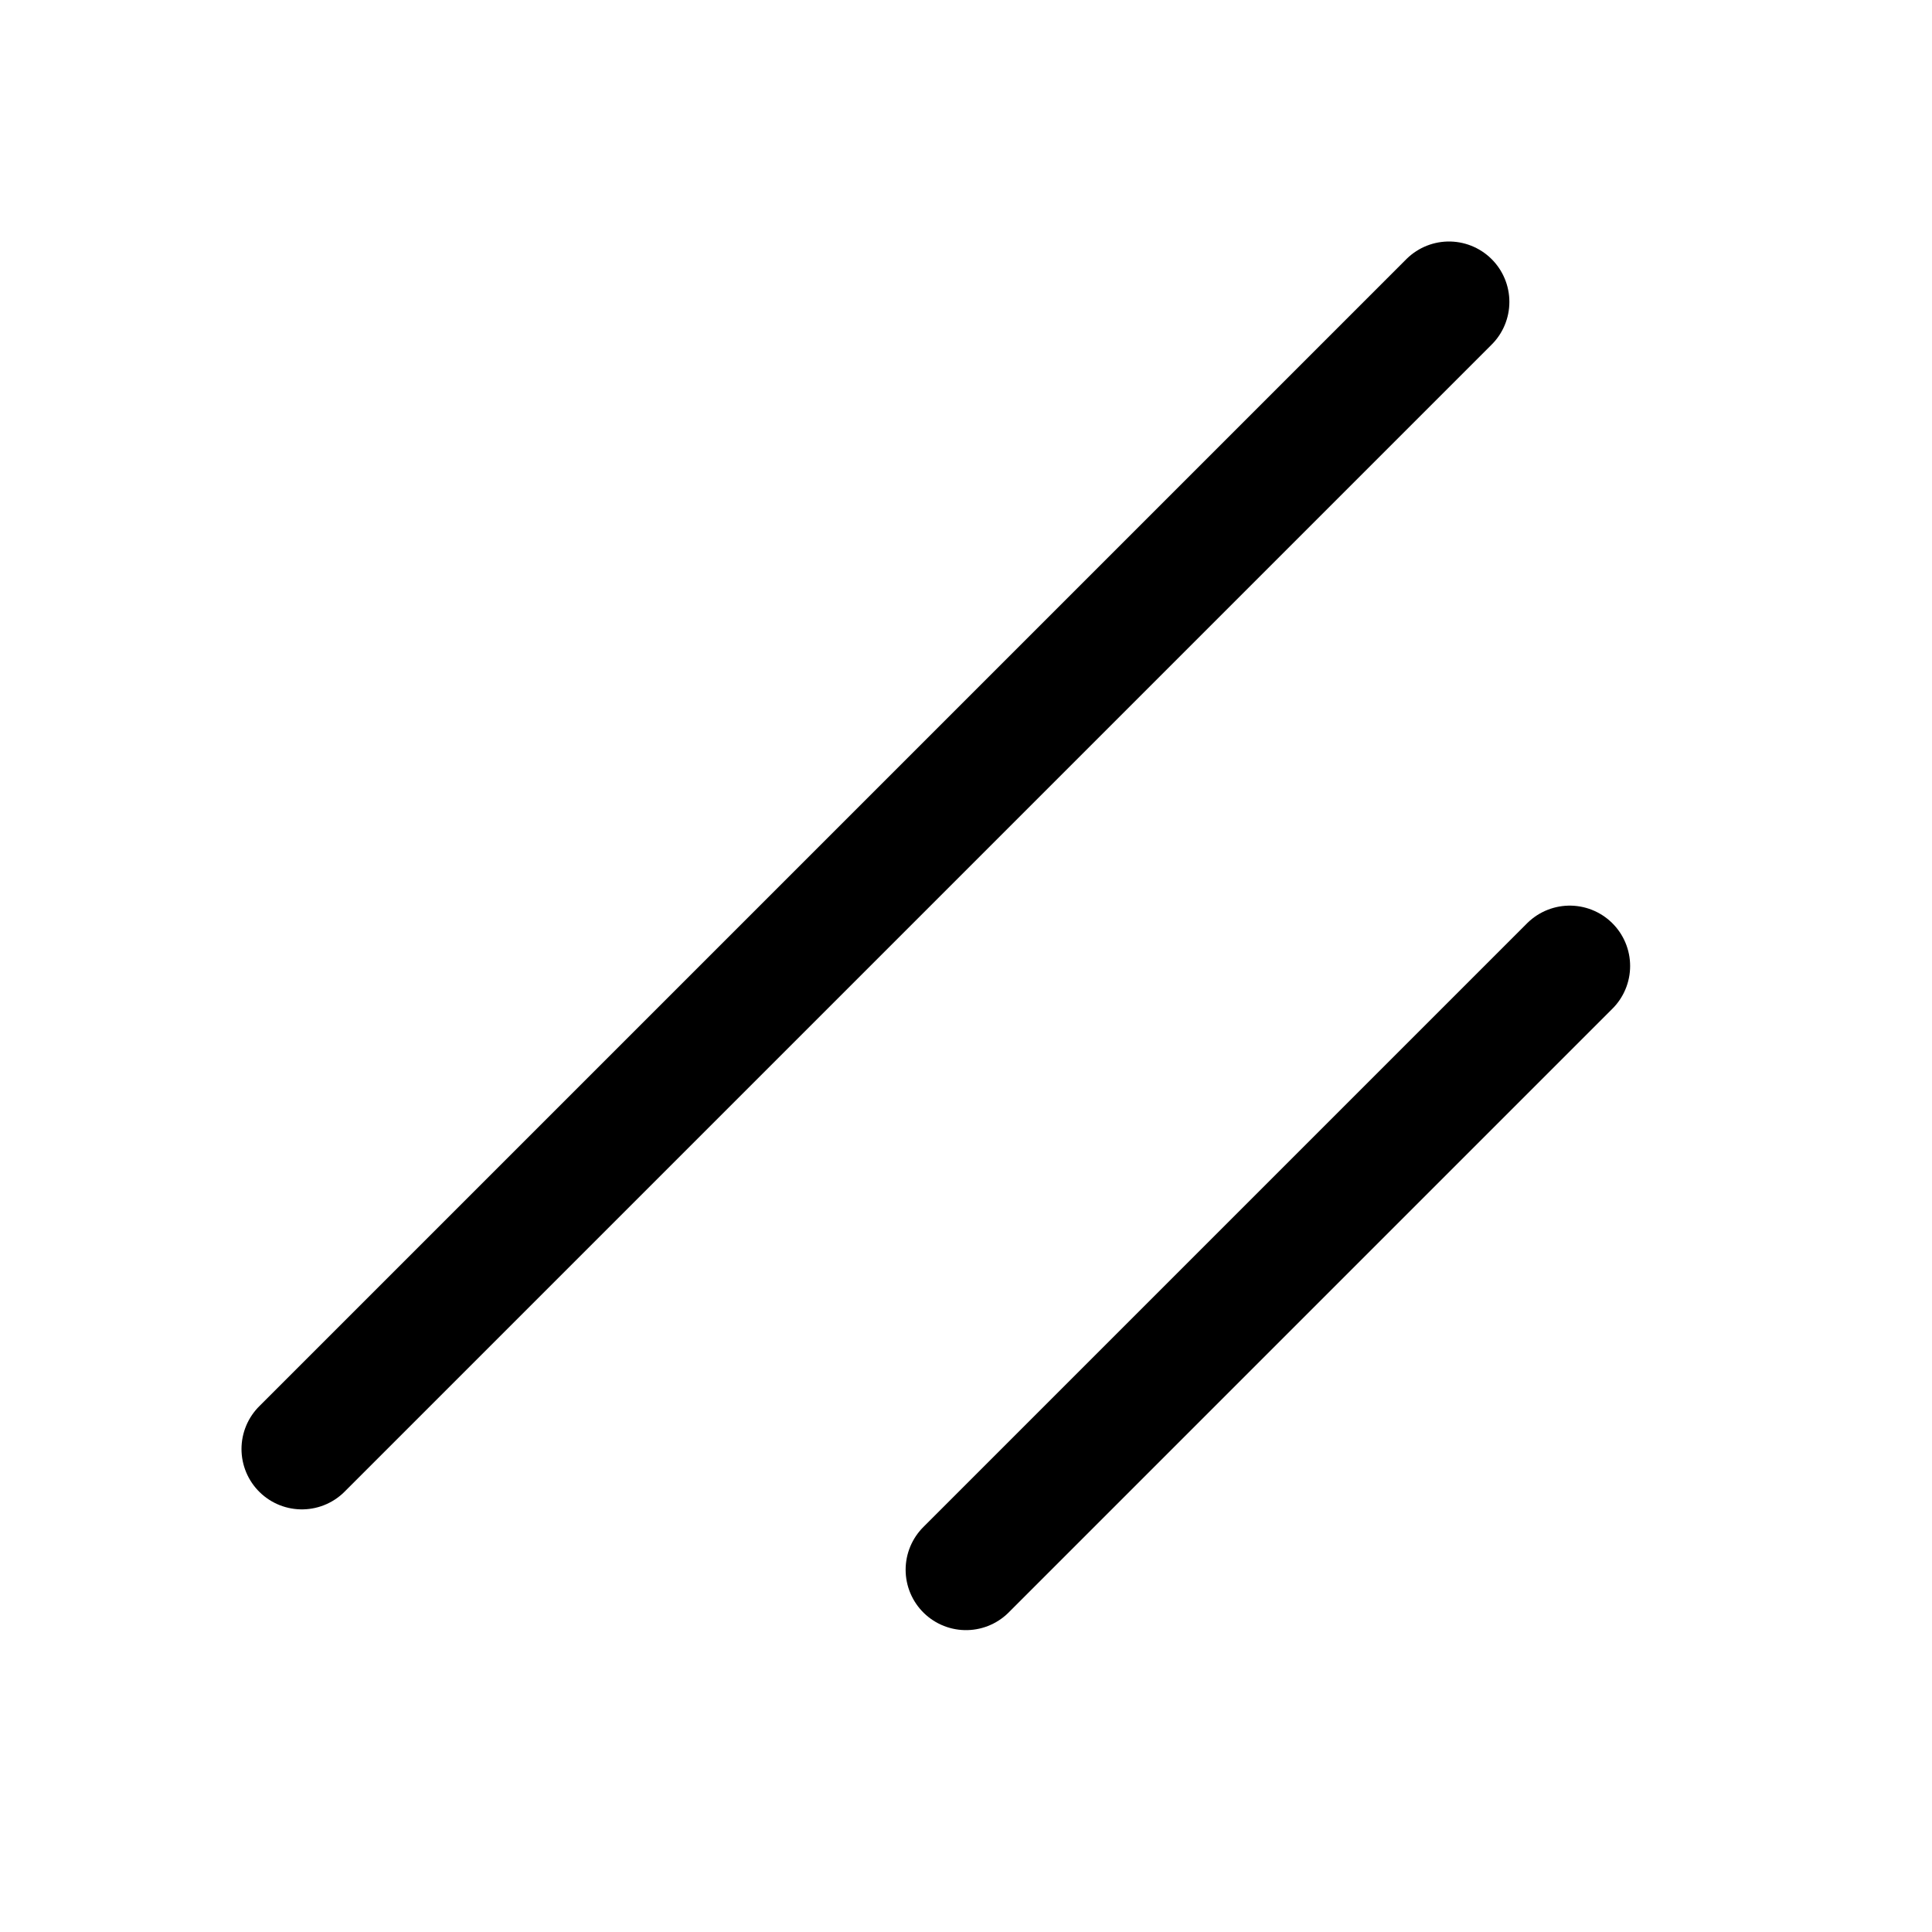
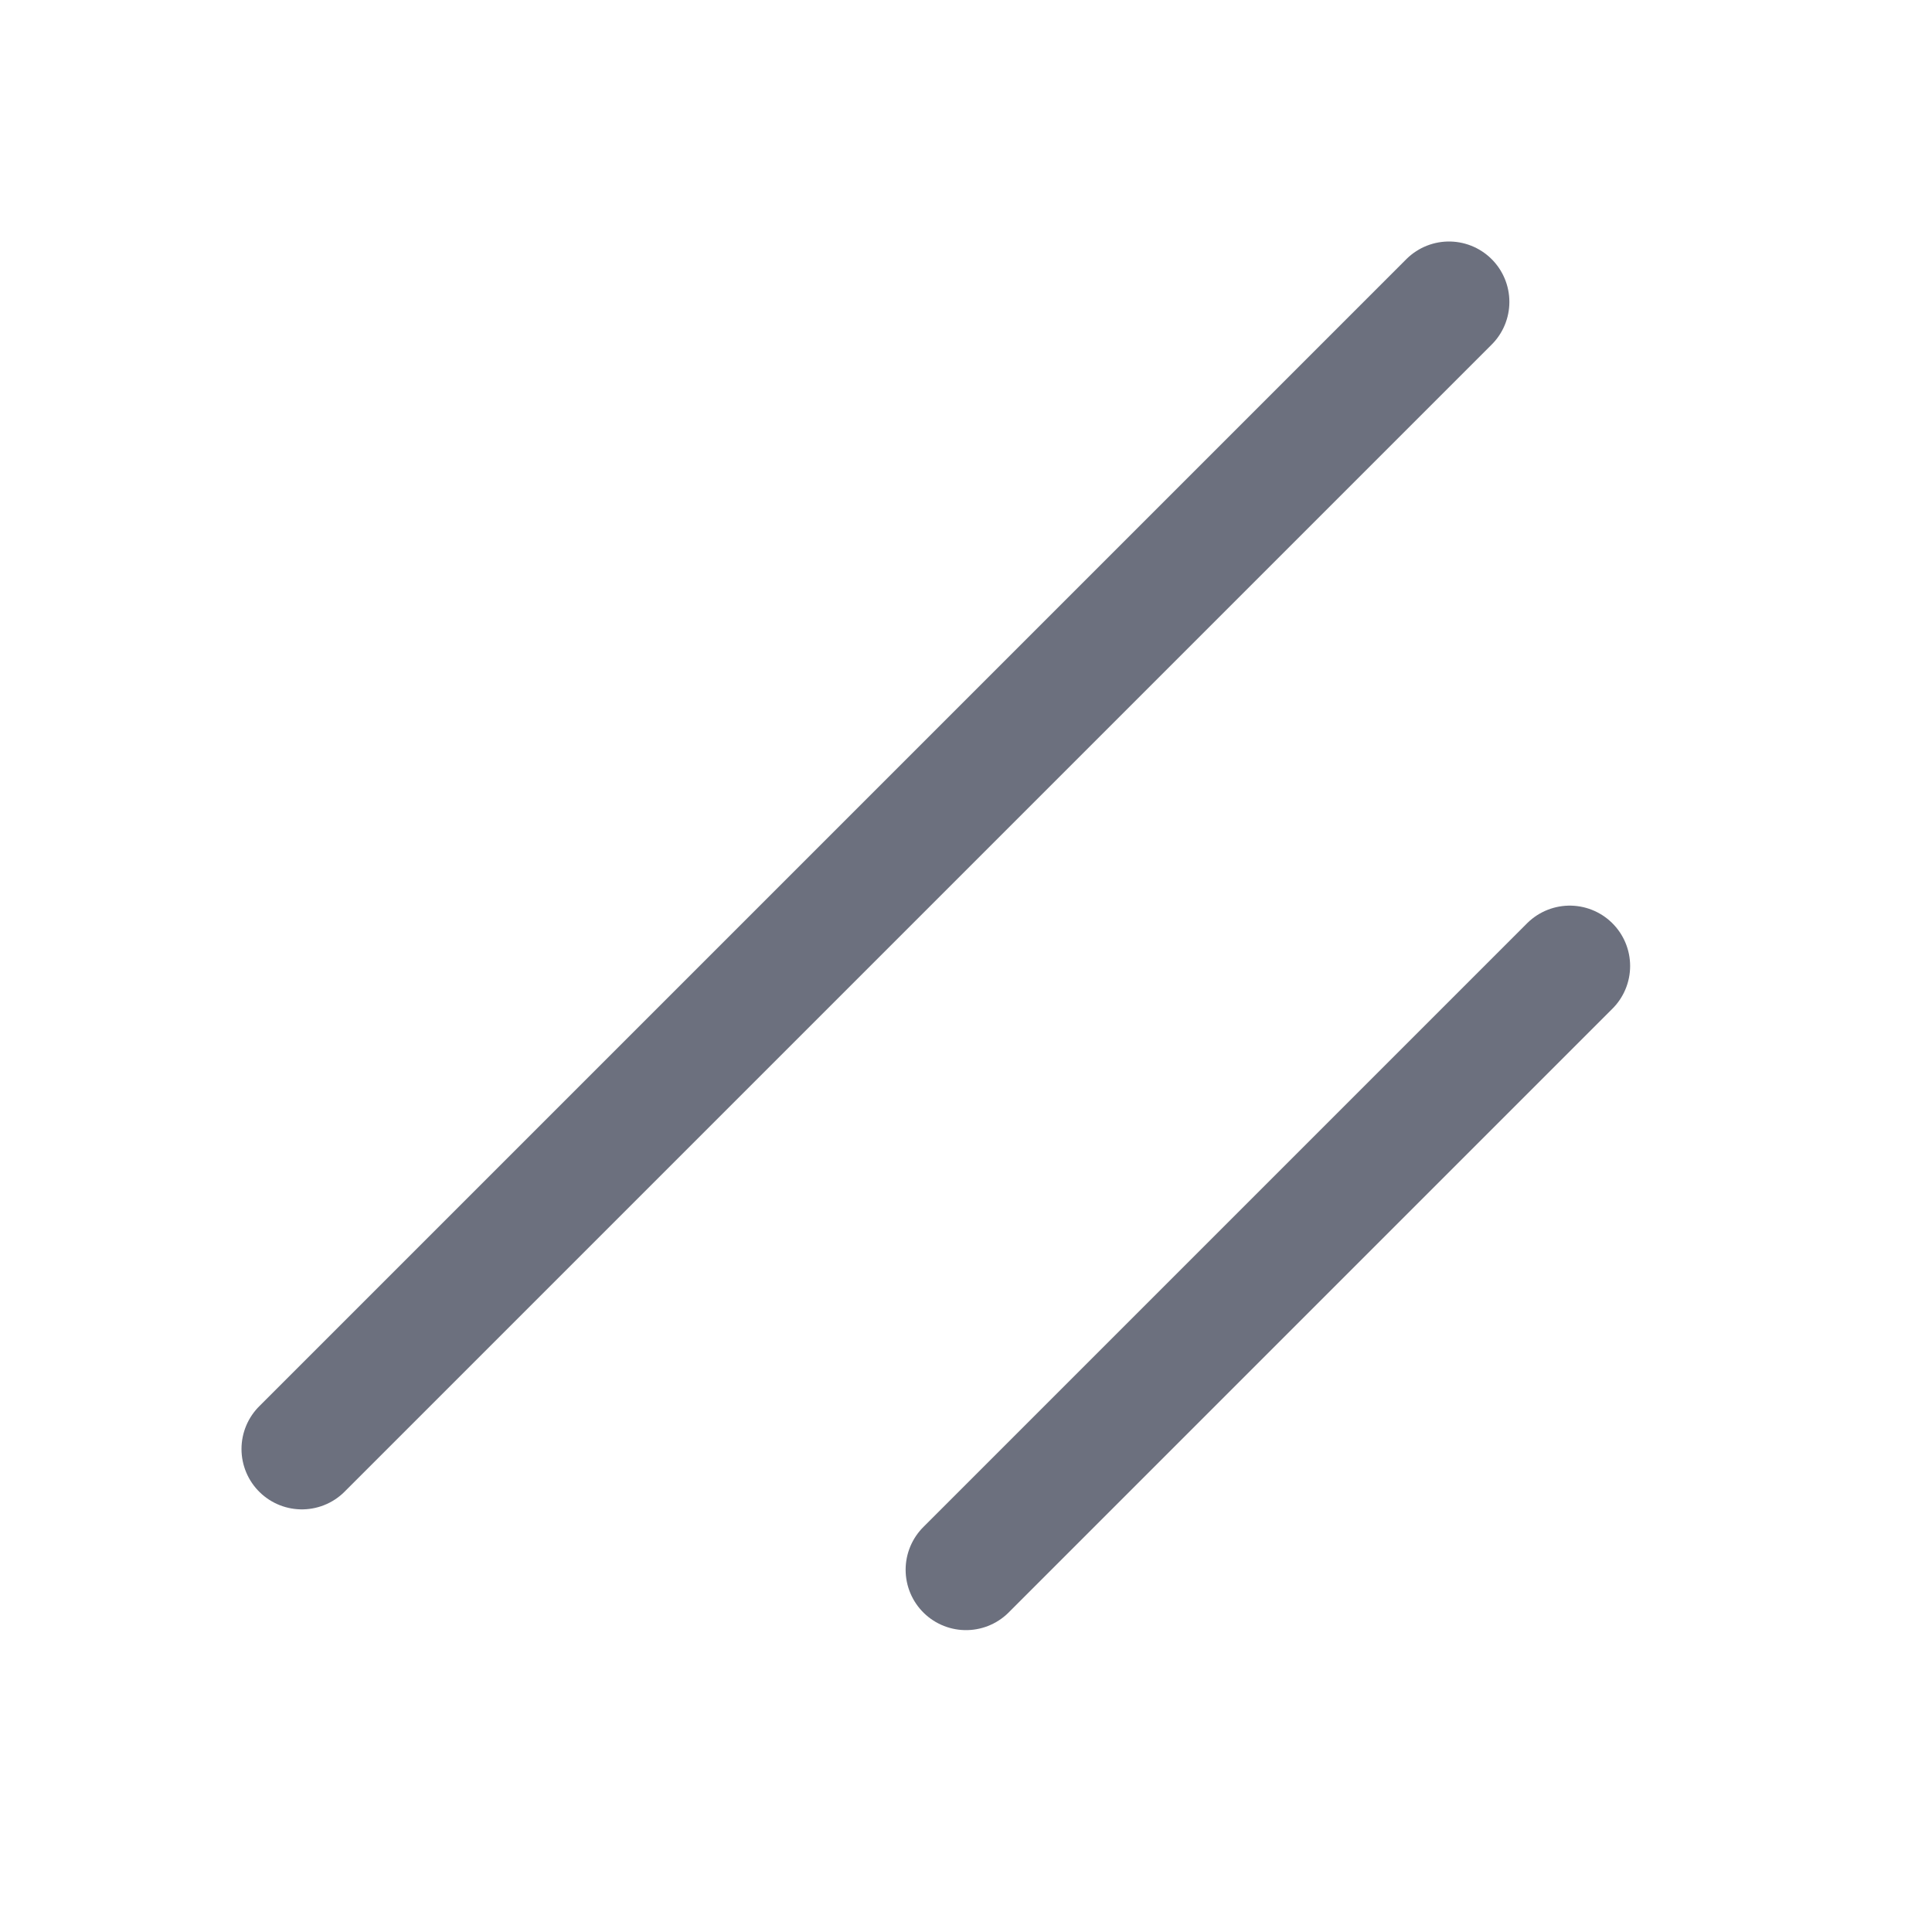
<svg xmlns="http://www.w3.org/2000/svg" viewBox="0 0 256 256" width="13" height="13">
  <rect width="256" height="256" fill="none" />
-   <line x1="208" y1="128" x2="128" y2="208" fill="none" stroke="currentColor" stroke-linecap="round" stroke-linejoin="round" stroke-width="16" />
-   <line x1="192" y1="40" x2="40" y2="192" fill="none" stroke="currentColor" stroke-linecap="round" stroke-linejoin="round" stroke-width="16" />
+   <line x1="208" y1="128" x2="128" y2="208" fill="none" stroke="#6C707E" stroke-linecap="round" stroke-linejoin="round" stroke-width="16" />
+   <line x1="192" y1="40" x2="40" y2="192" fill="none" stroke="#6C707E" stroke-linecap="round" stroke-linejoin="round" stroke-width="16" />
</svg>
